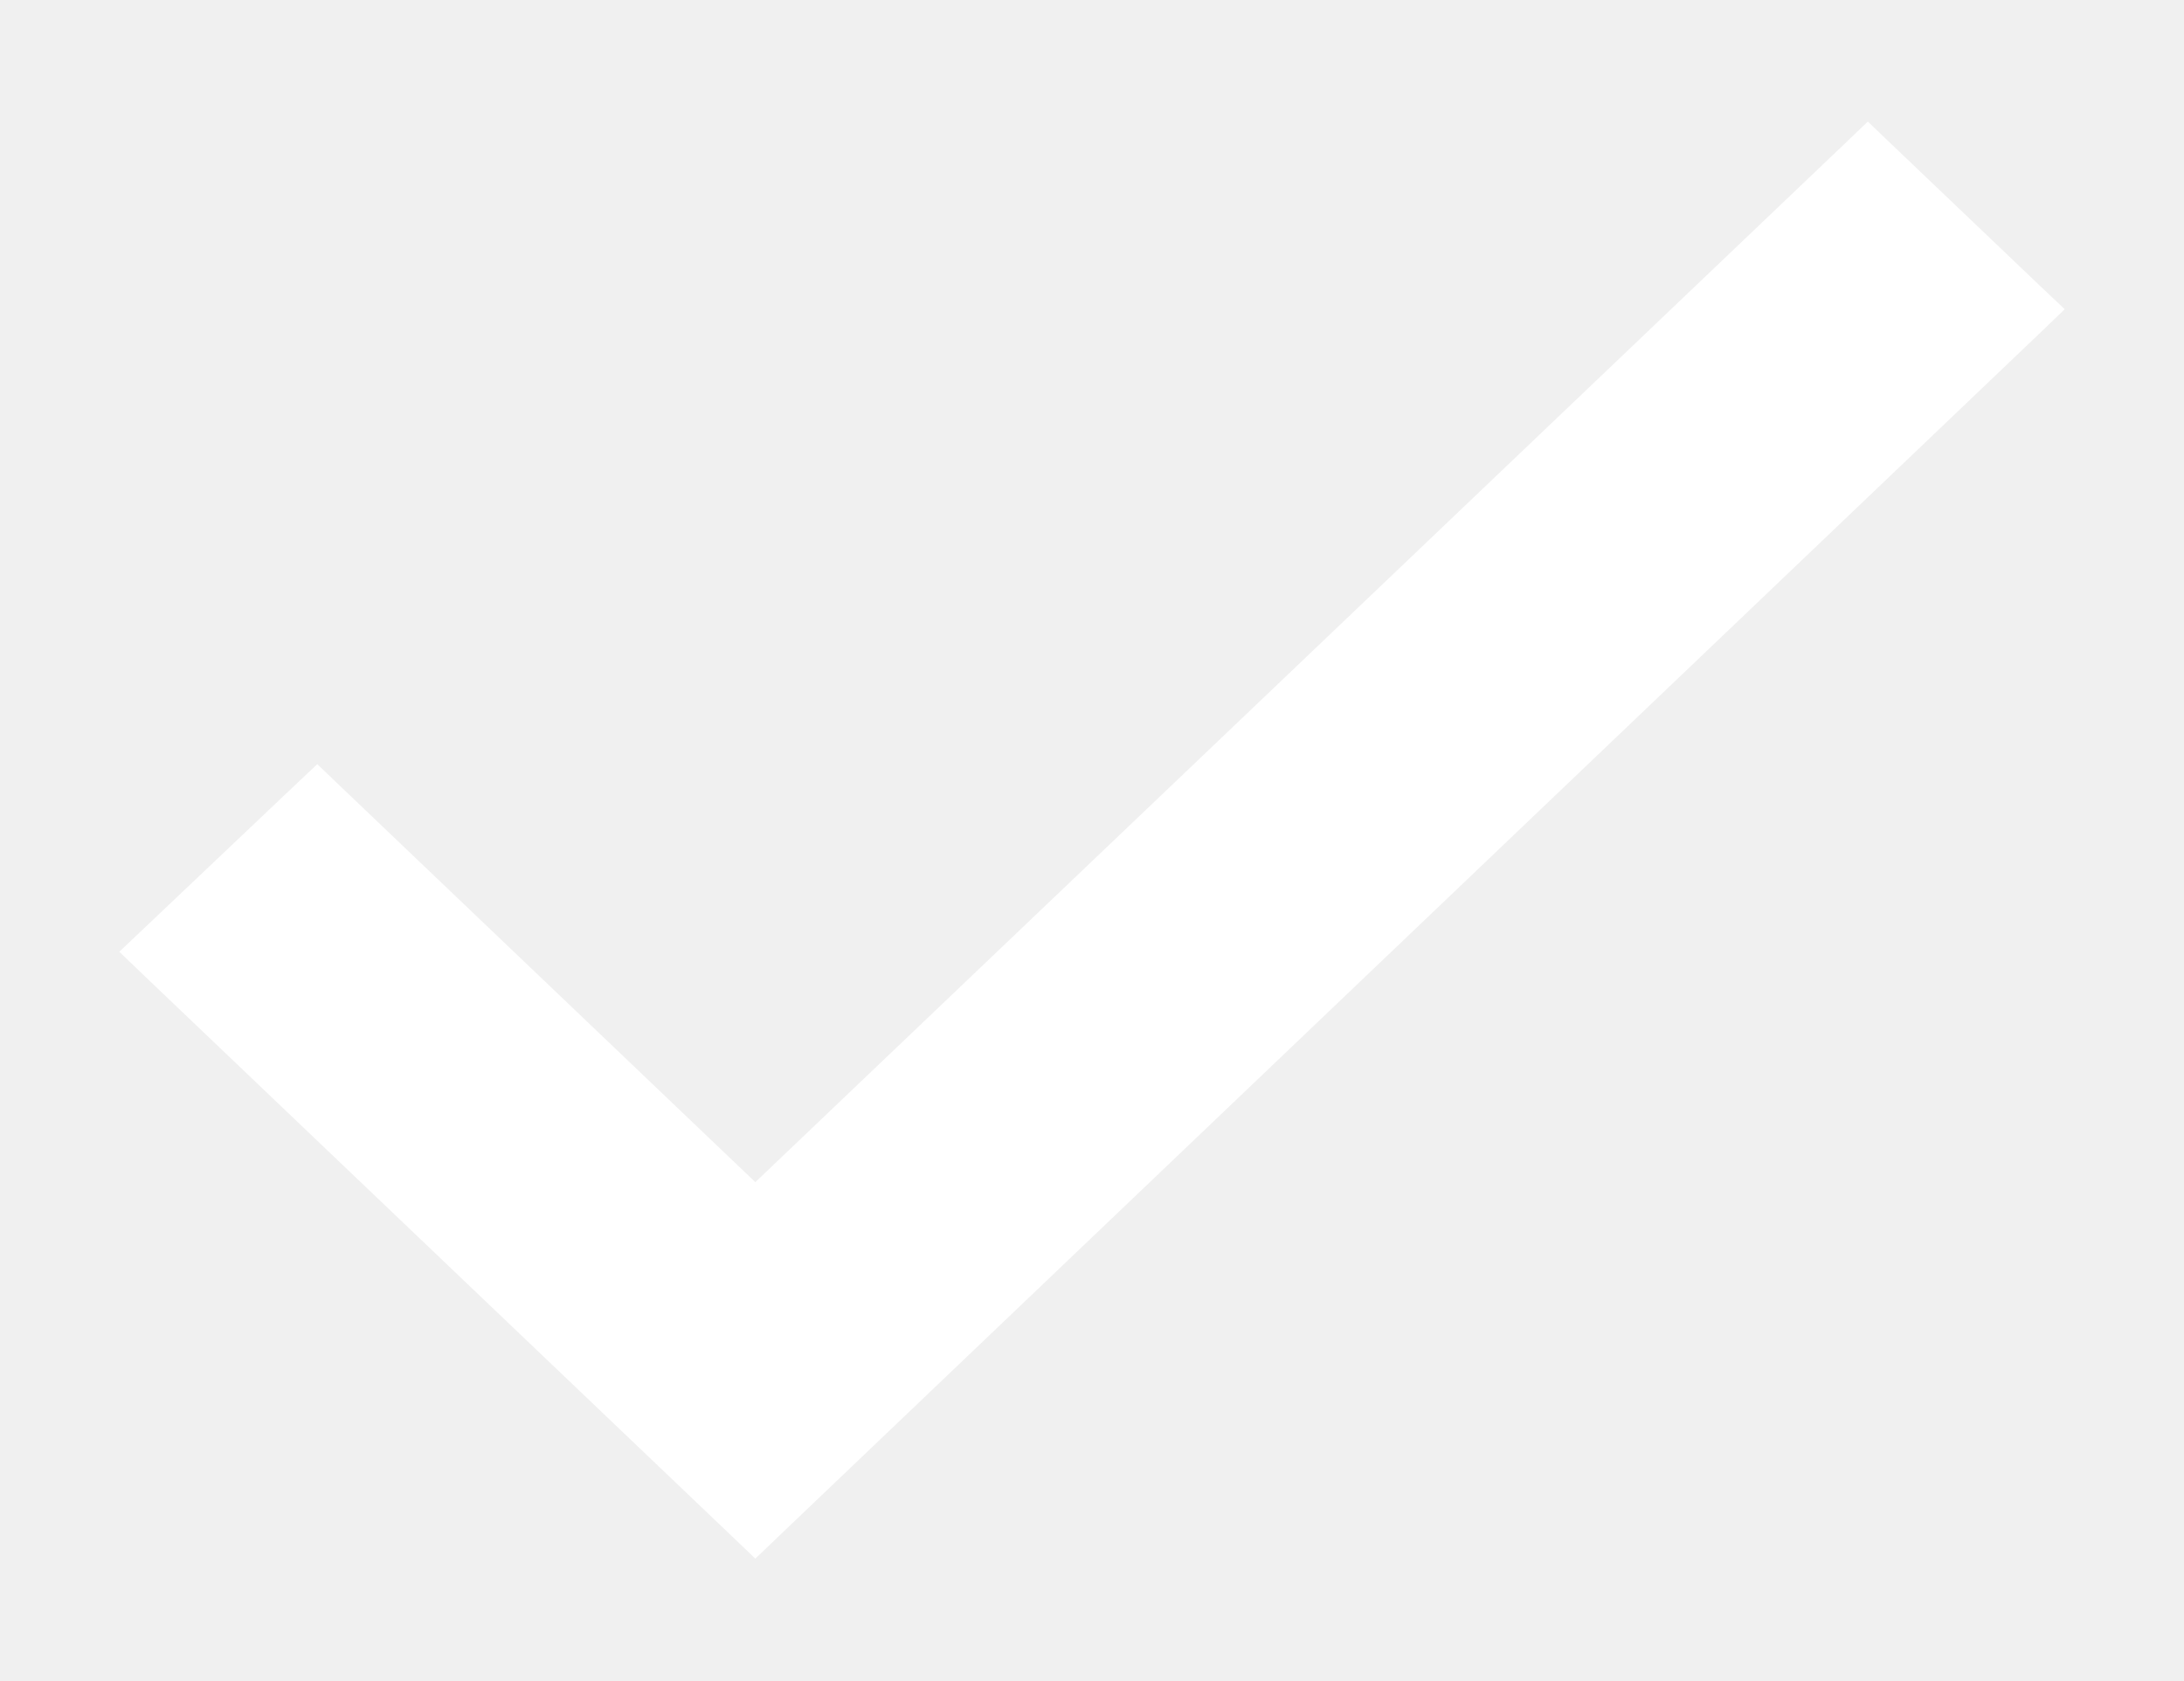
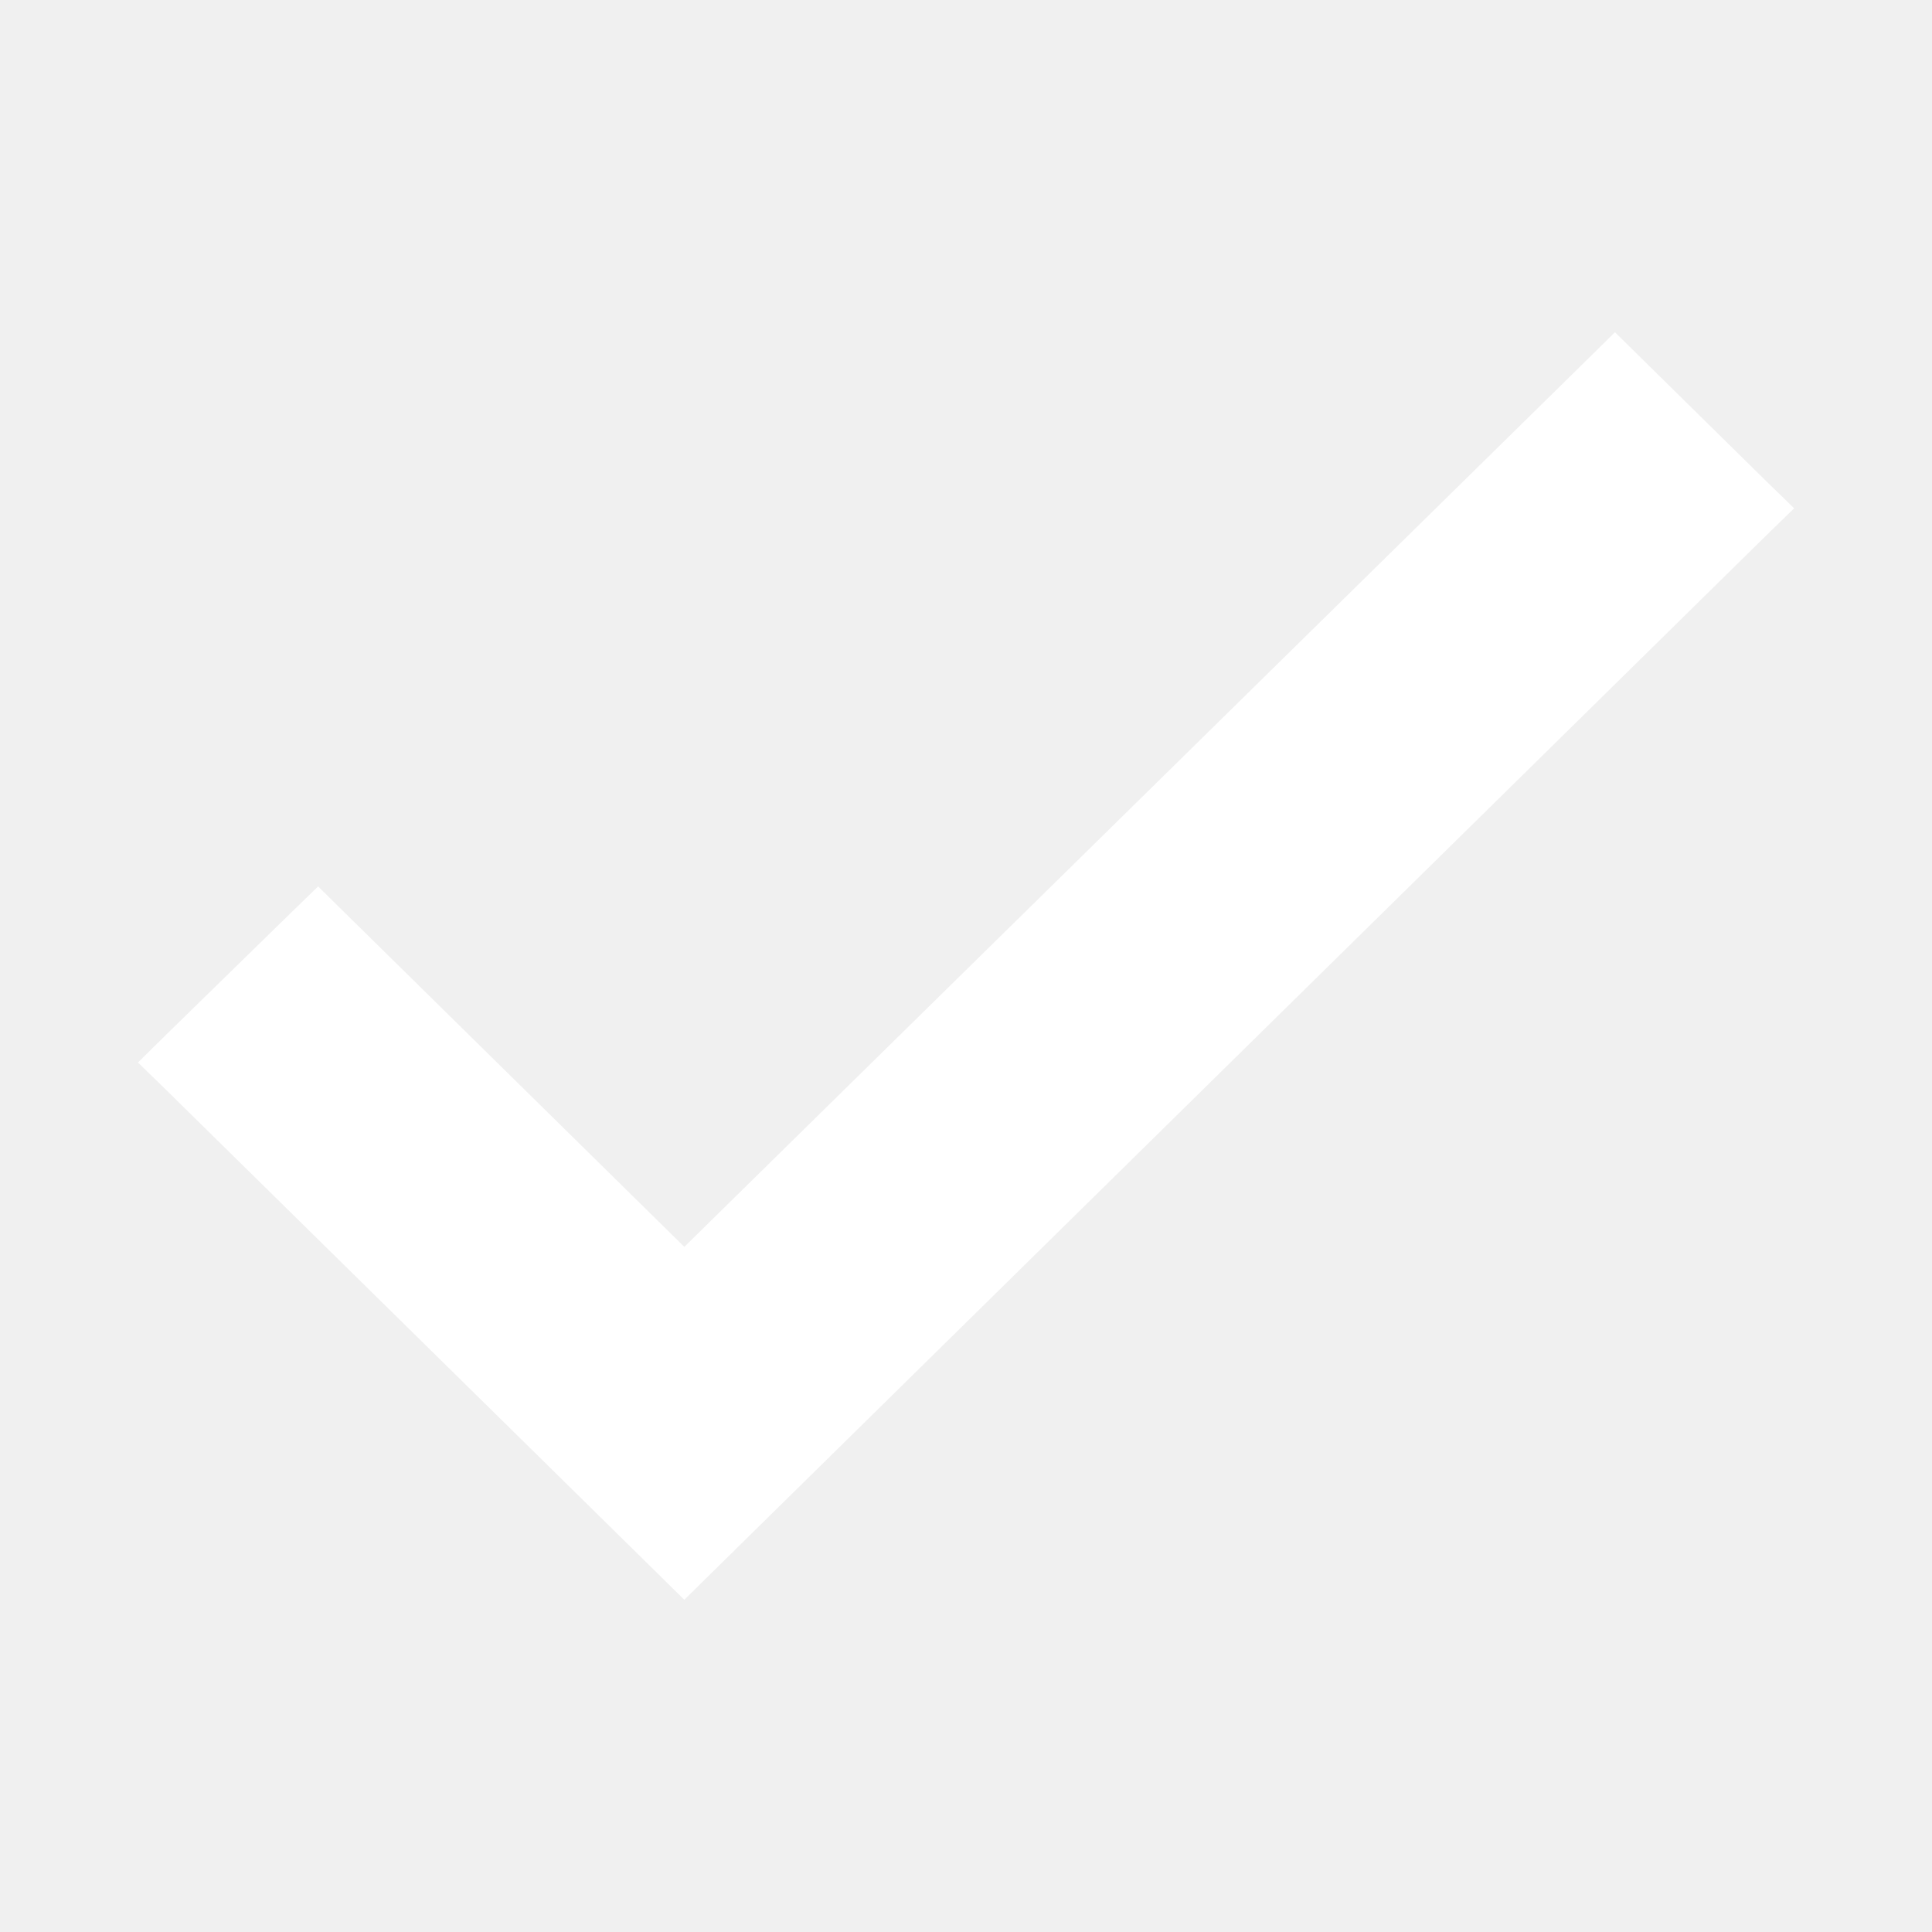
- <svg xmlns="http://www.w3.org/2000/svg" width="13" height="10" viewBox="0 0 13 10" fill="none">
-   <path d="M1.957 4.752L1.888 4.686L1.819 4.751L0.931 5.593L0.855 5.665L0.931 5.738L4.427 9.072L4.496 9.138L4.565 9.072L12.069 1.914L12.145 1.841L12.069 1.769L11.187 0.928L11.118 0.862L11.049 0.928L4.496 7.174L1.957 4.752Z" fill="white" stroke="white" stroke-width="0.2" />
+ <svg xmlns="http://www.w3.org/2000/svg" width="15" height="15" viewBox="0 0 10 8" fill="none">
+   <path d="M1.716 3.797L1.646 3.728L1.576 3.796L0.93 4.427L0.857 4.499L0.93 4.57L3.472 7.071L3.542 7.14L3.612 7.071L9.07 1.702L9.143 1.631L9.07 1.56L8.429 0.929L8.359 0.86L8.289 0.929L3.542 5.594L1.716 3.797Z" fill="white" stroke="white" stroke-width="0.2" />
</svg>
